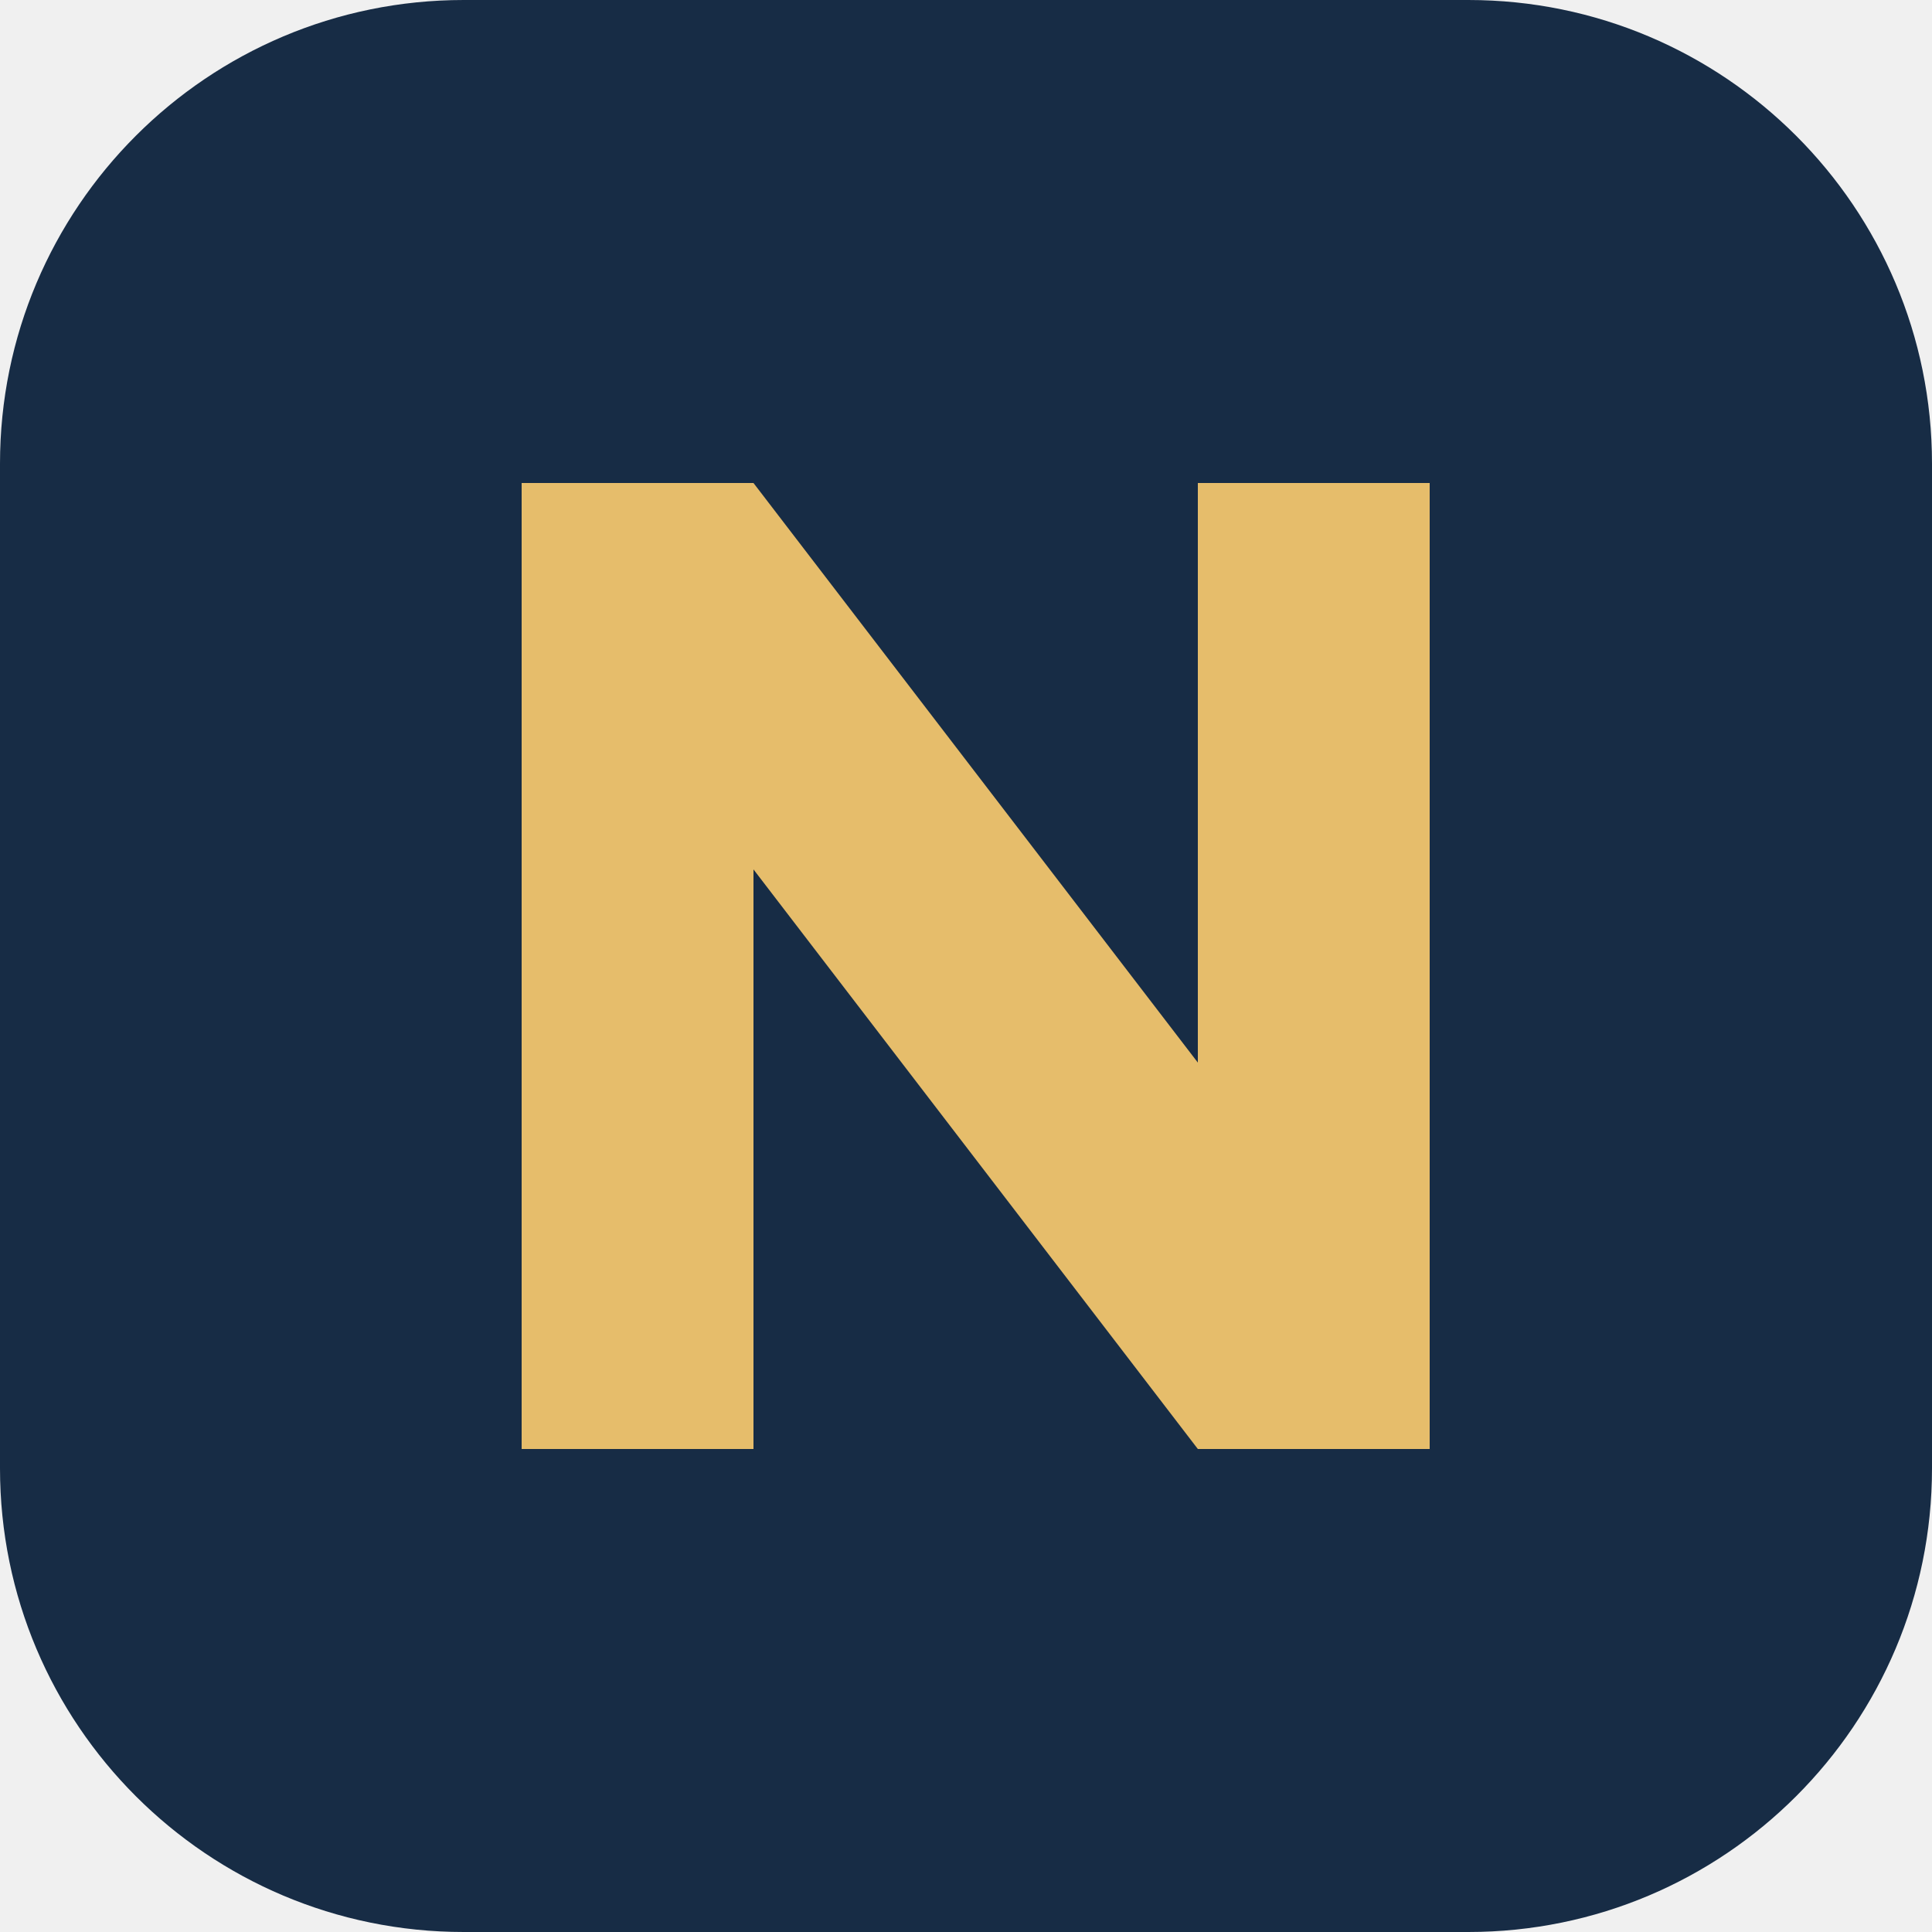
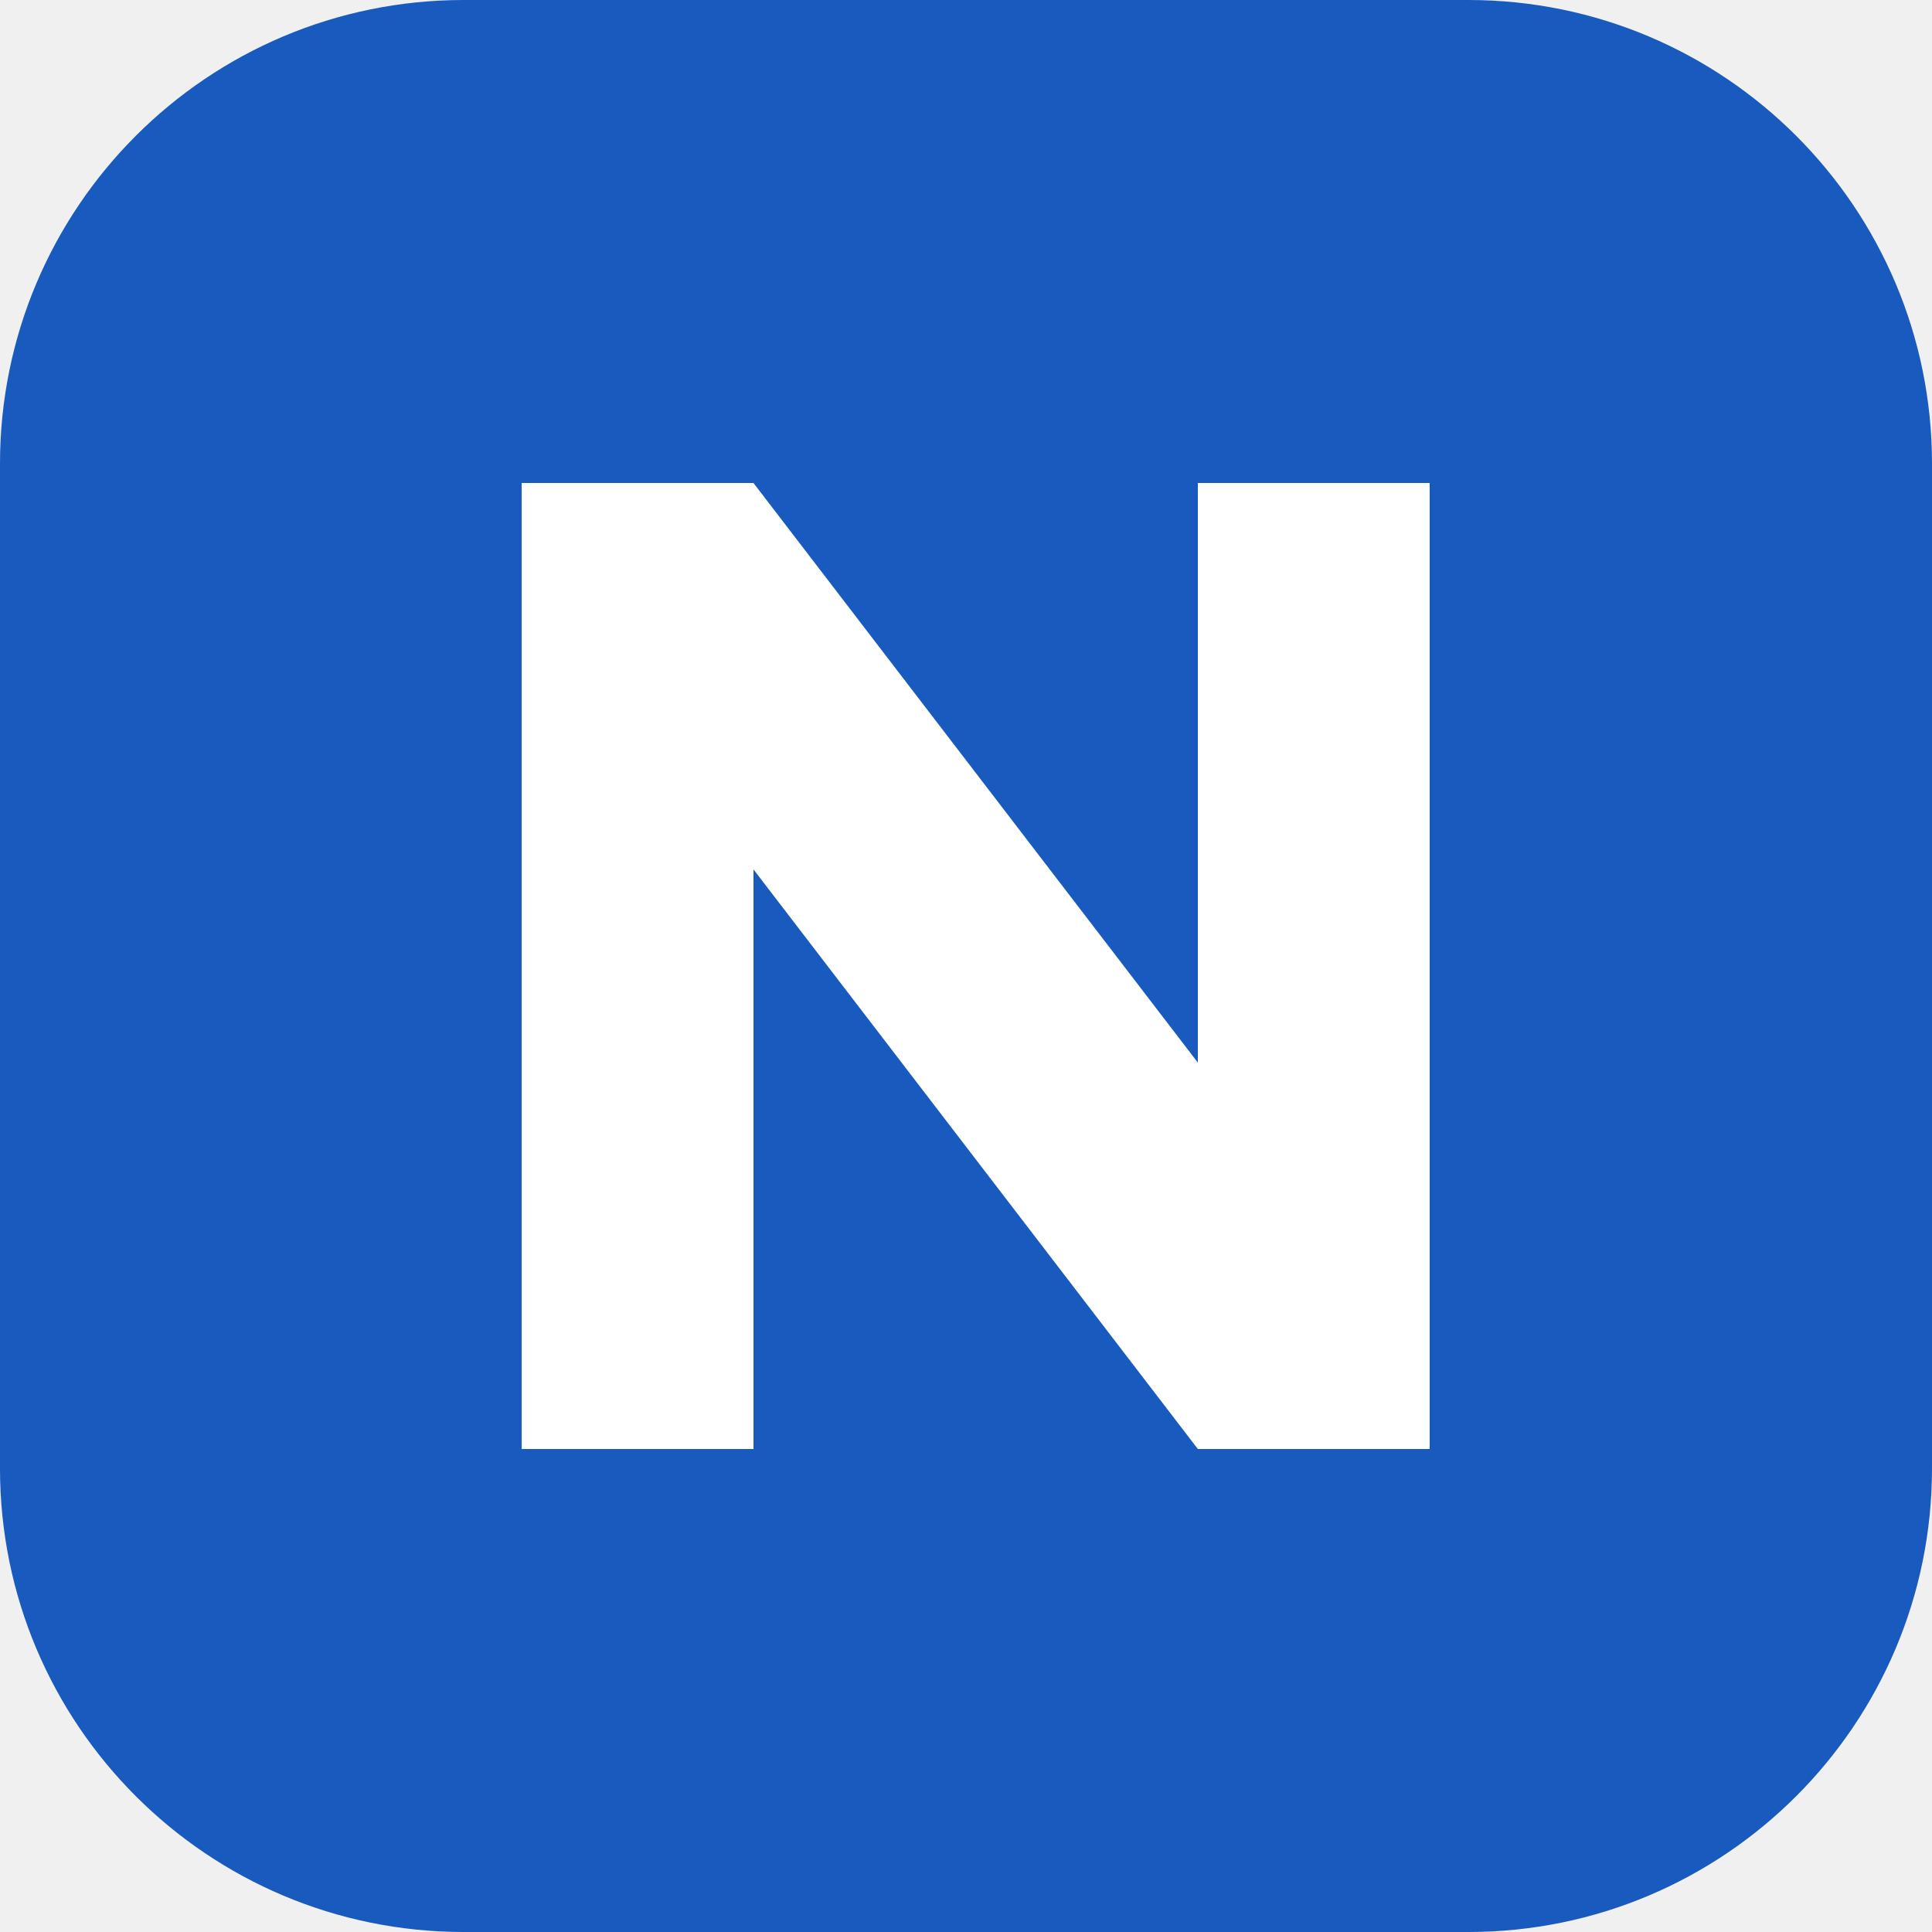
<svg xmlns="http://www.w3.org/2000/svg" viewBox="0 0 100 100">
-   <rect width="100" height="100" rx="24" fill="#172c45" />
-   <path d="M27 75V25h12l23 30V25h12v50H62L39 45v30z" fill="#e6bd6b" />
+   <rect width="100" height="100" rx="24" fill="#185ABD" />
+   <path d="M27 75V25h12l23 30V25h12v50H62L39 45v30z" fill="#FFFFFF" />
</svg>
